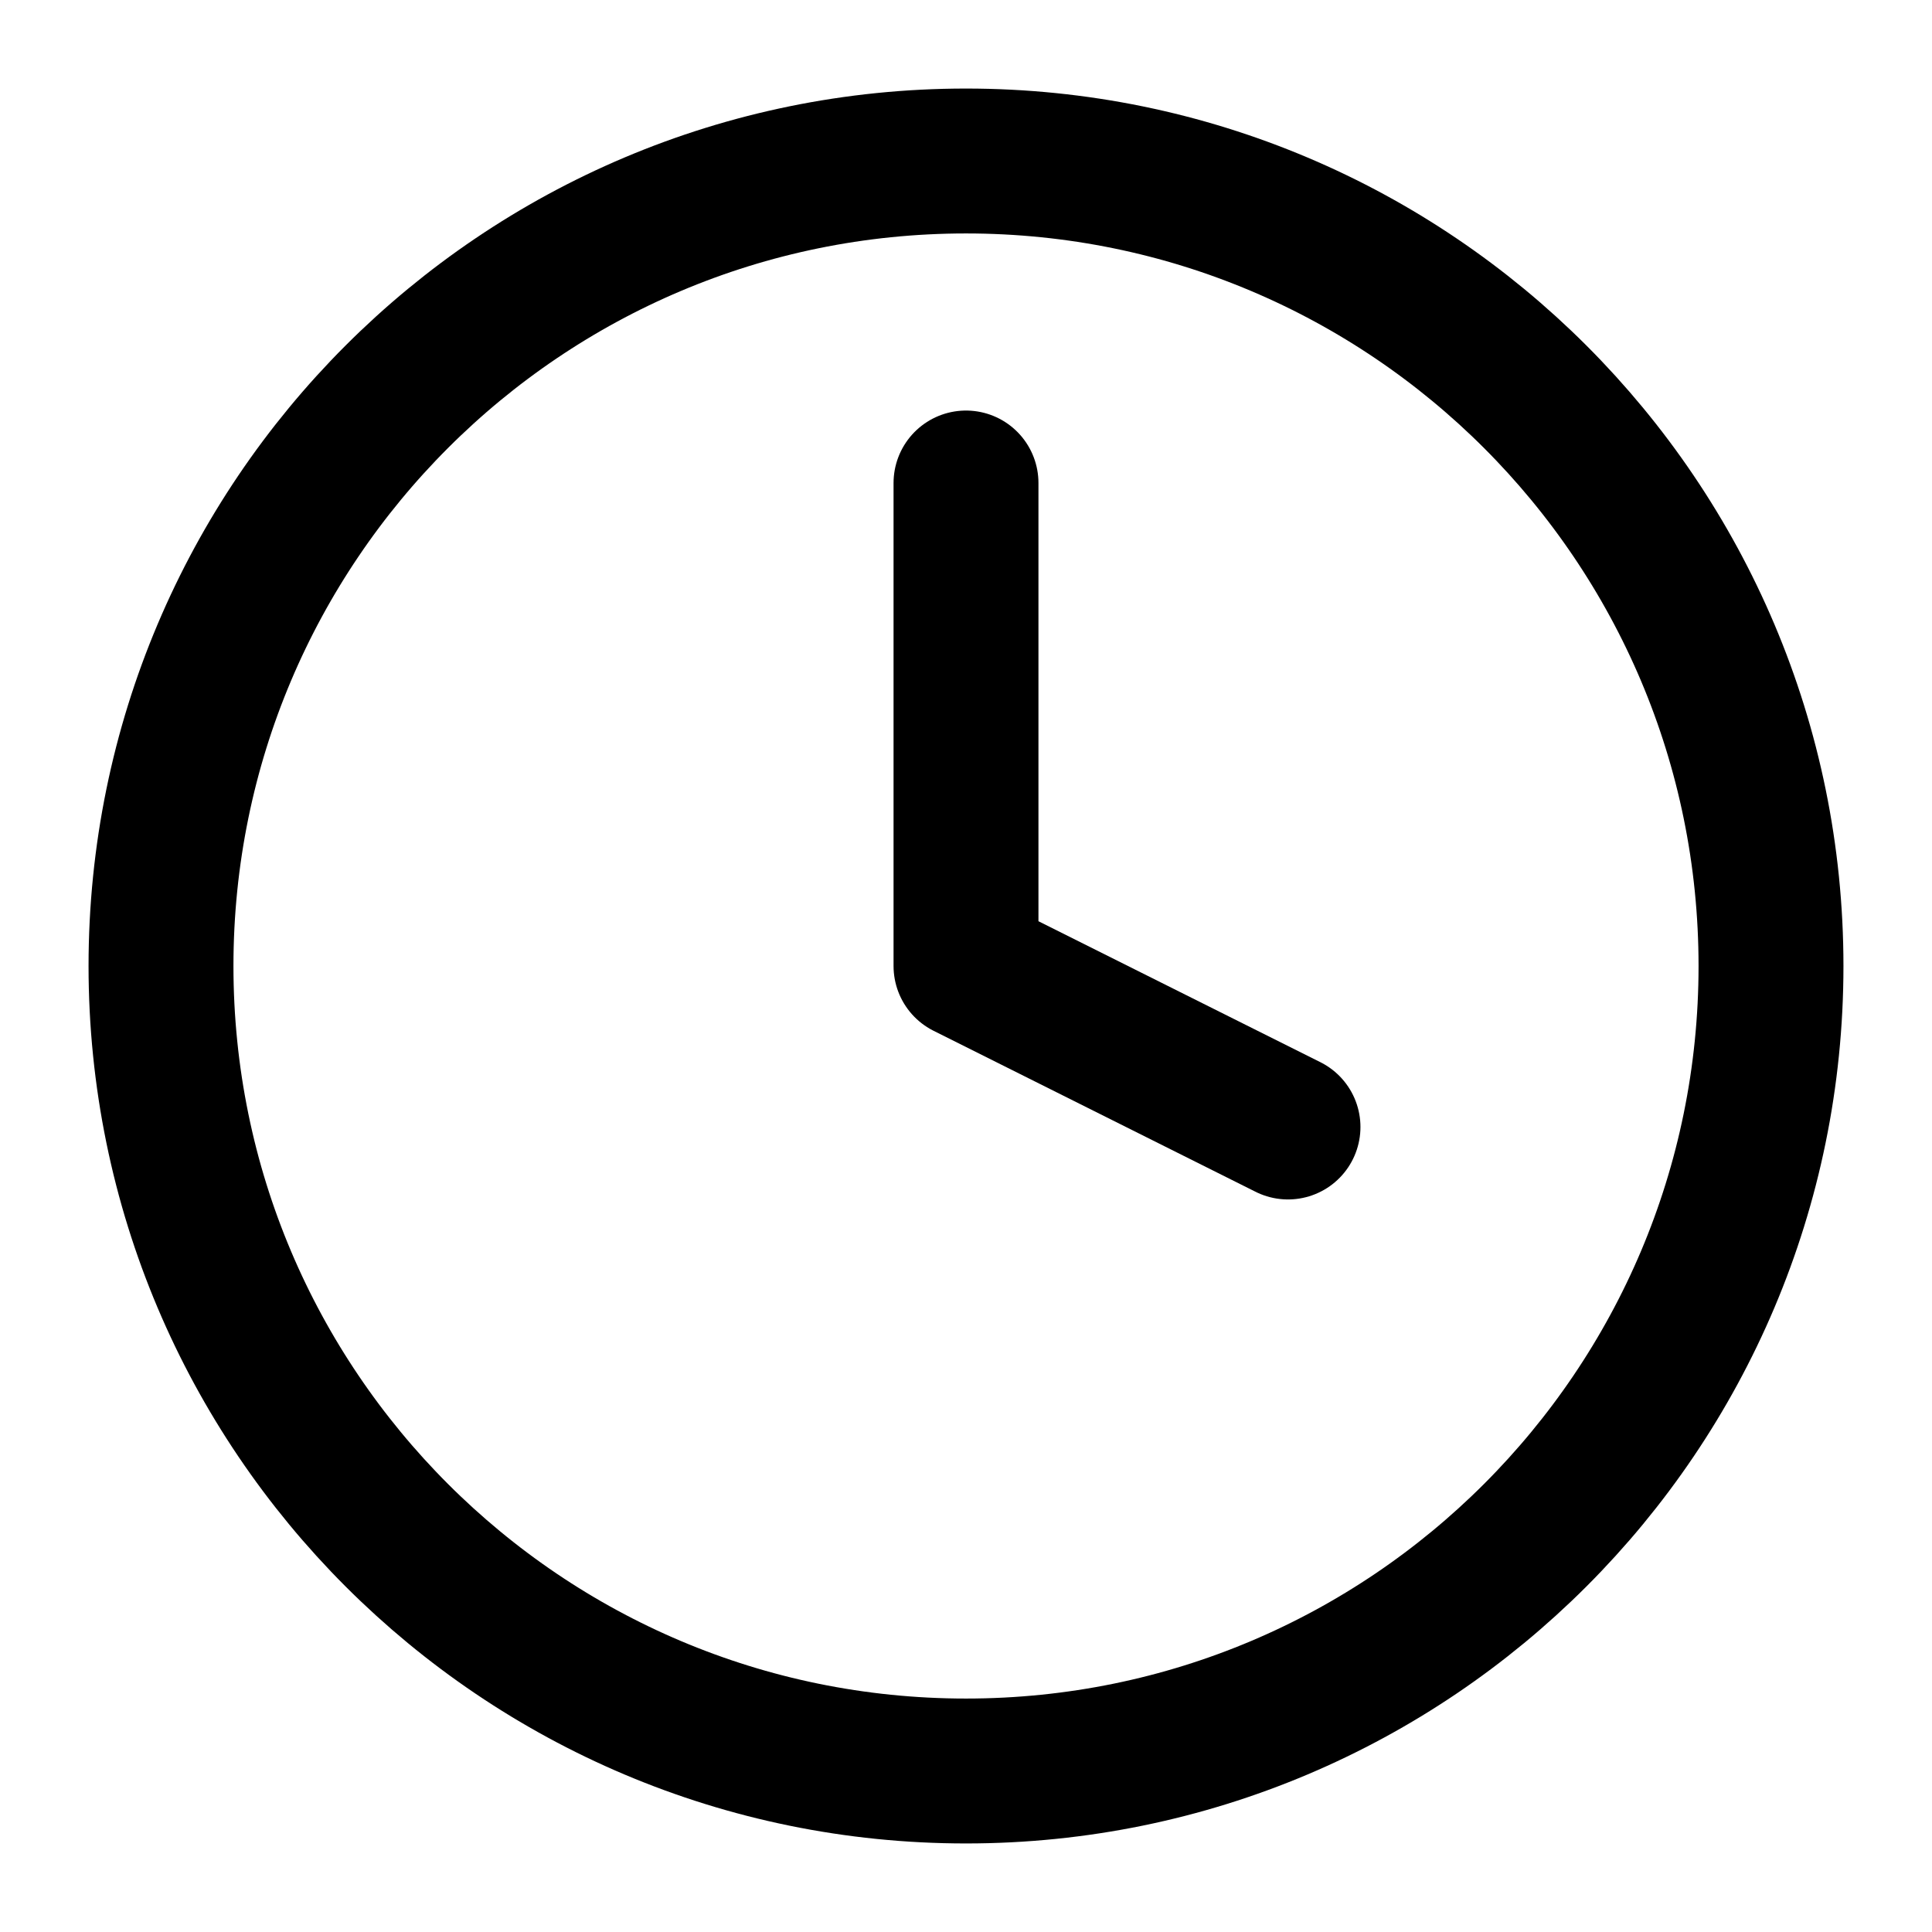
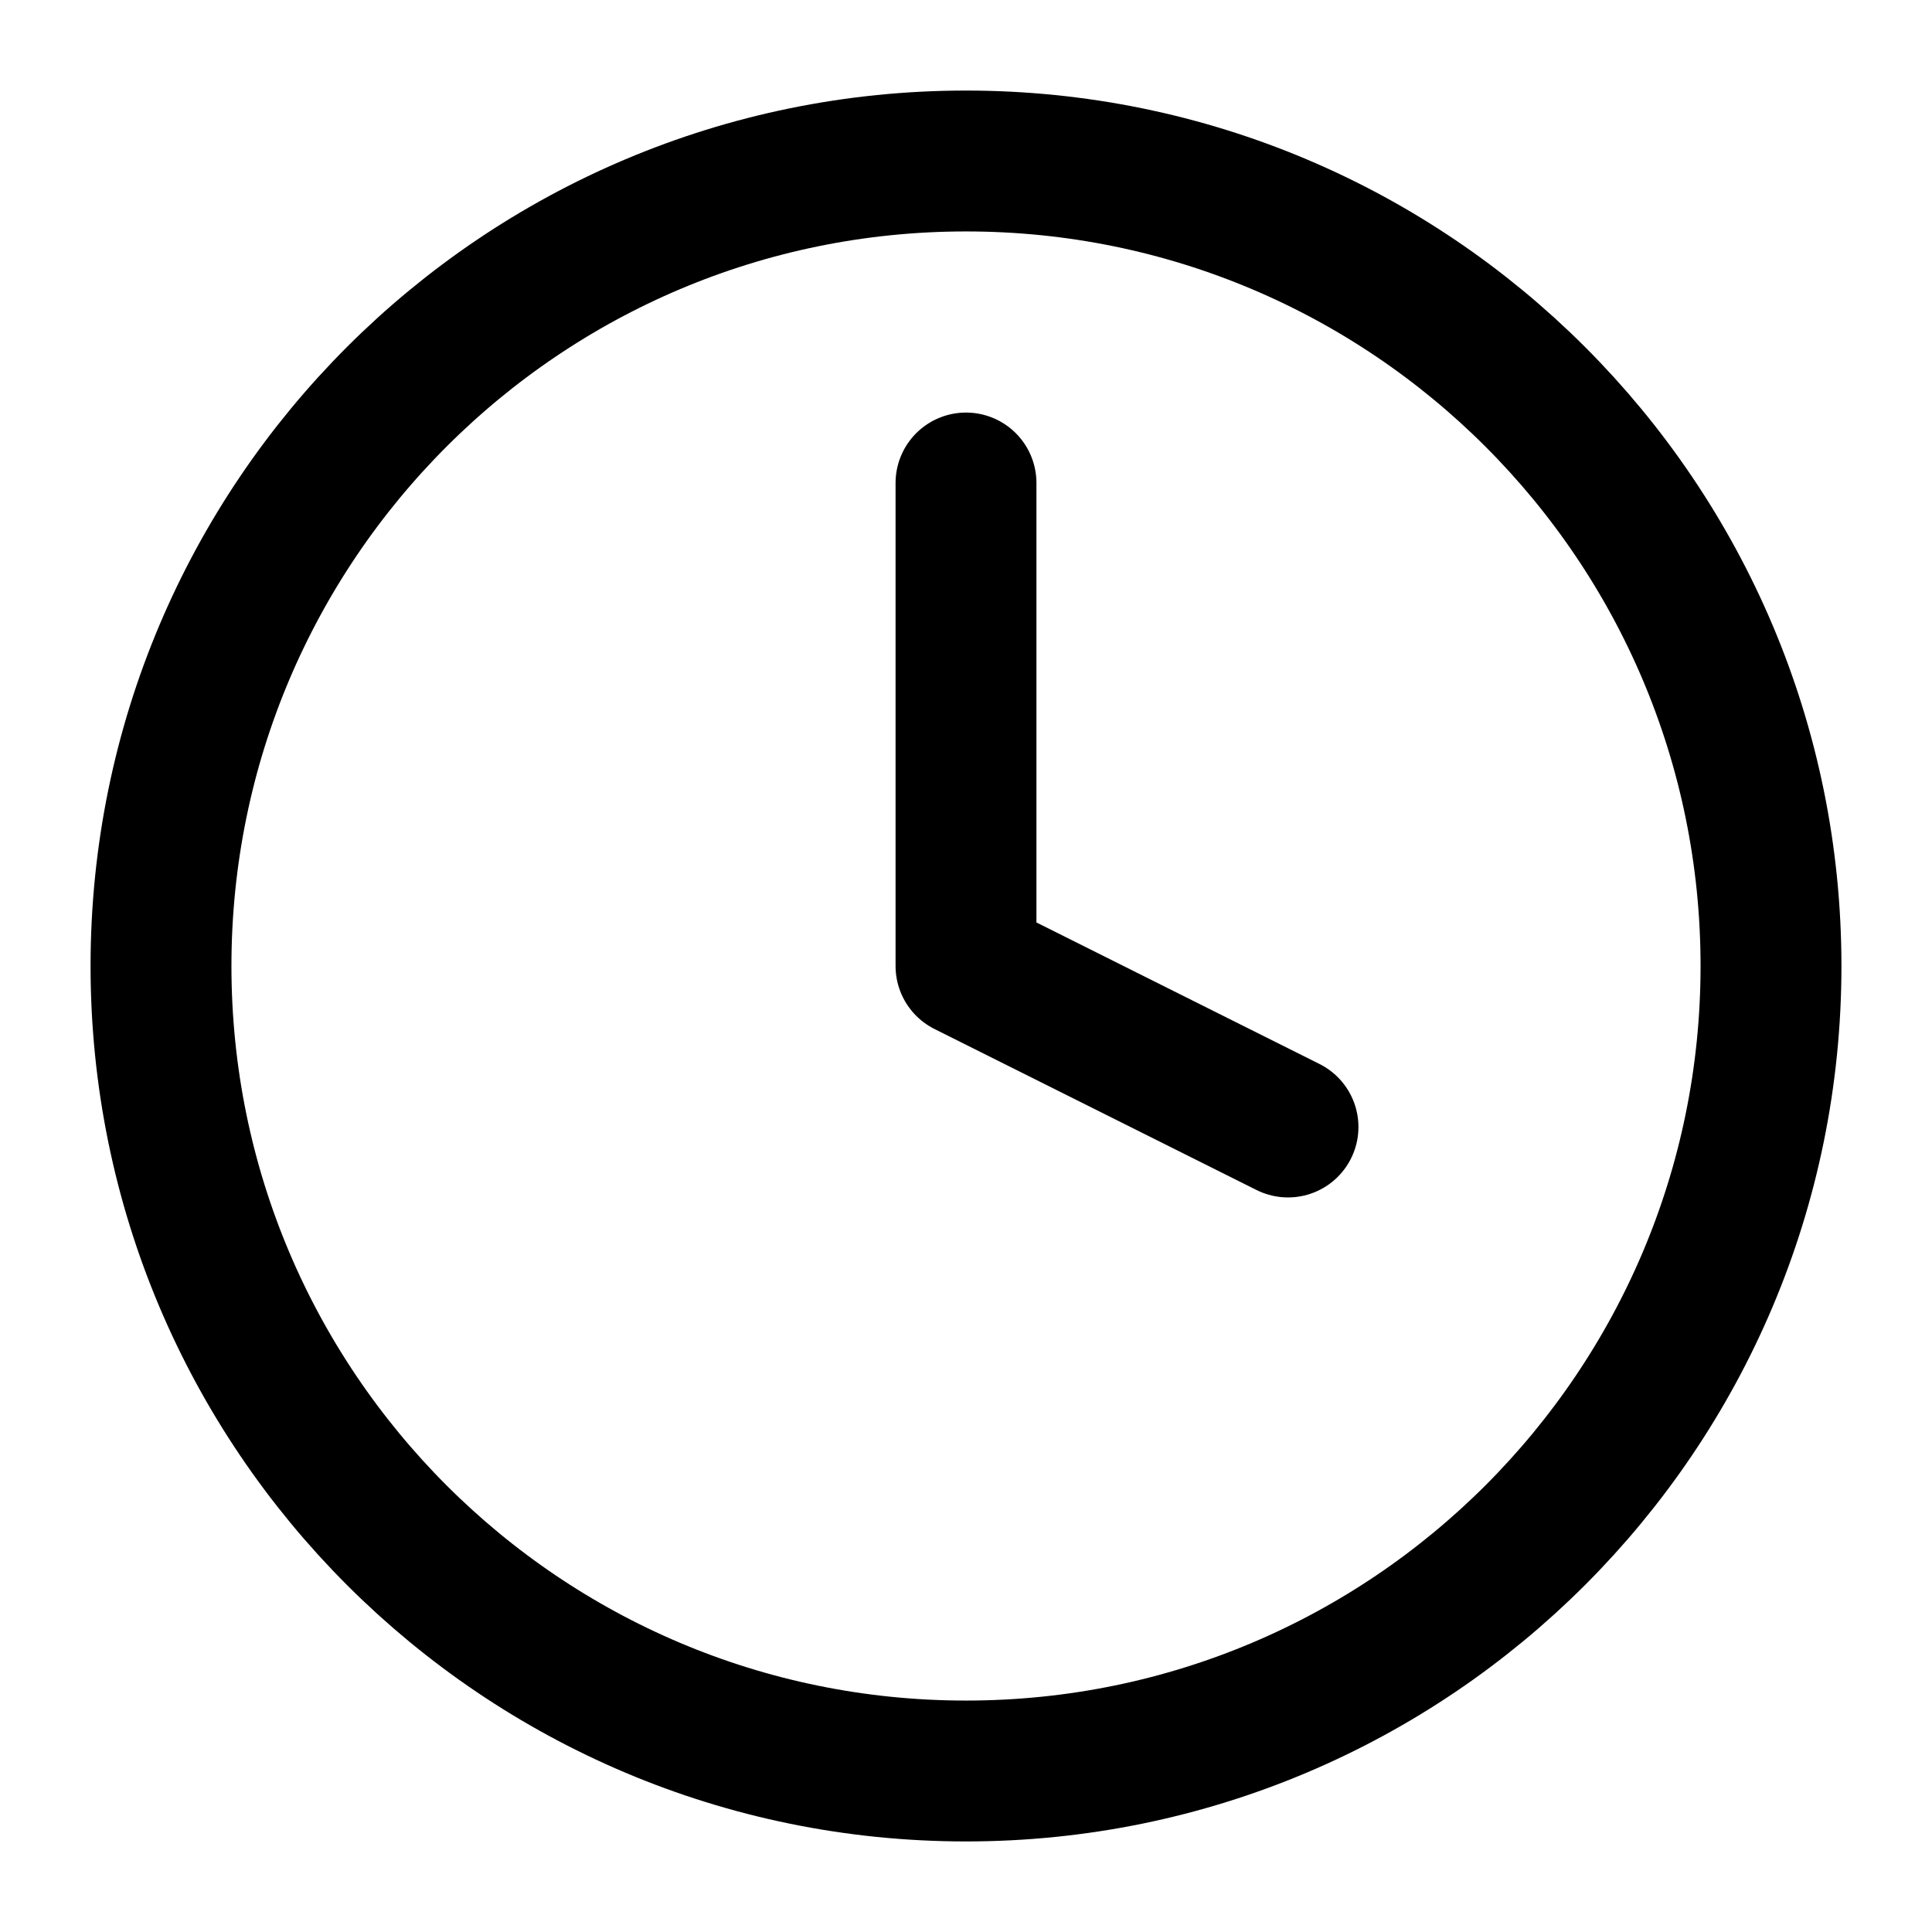
- <svg xmlns="http://www.w3.org/2000/svg" width="24" height="24" viewBox="0 0 24 24" fill="none" stroke="currentColor" stroke-width="1.8" stroke-linecap="round" stroke-linejoin="round">
+ <svg xmlns="http://www.w3.org/2000/svg" width="24" height="24" viewBox="0 0 24 24" fill="none" stroke="currentColor" stroke-width="1.75" stroke-linecap="round" stroke-linejoin="round">
  <circle cx="12" cy="12" r="10" />
  <polyline points="12 6 12 12 16 14" />
</svg>
